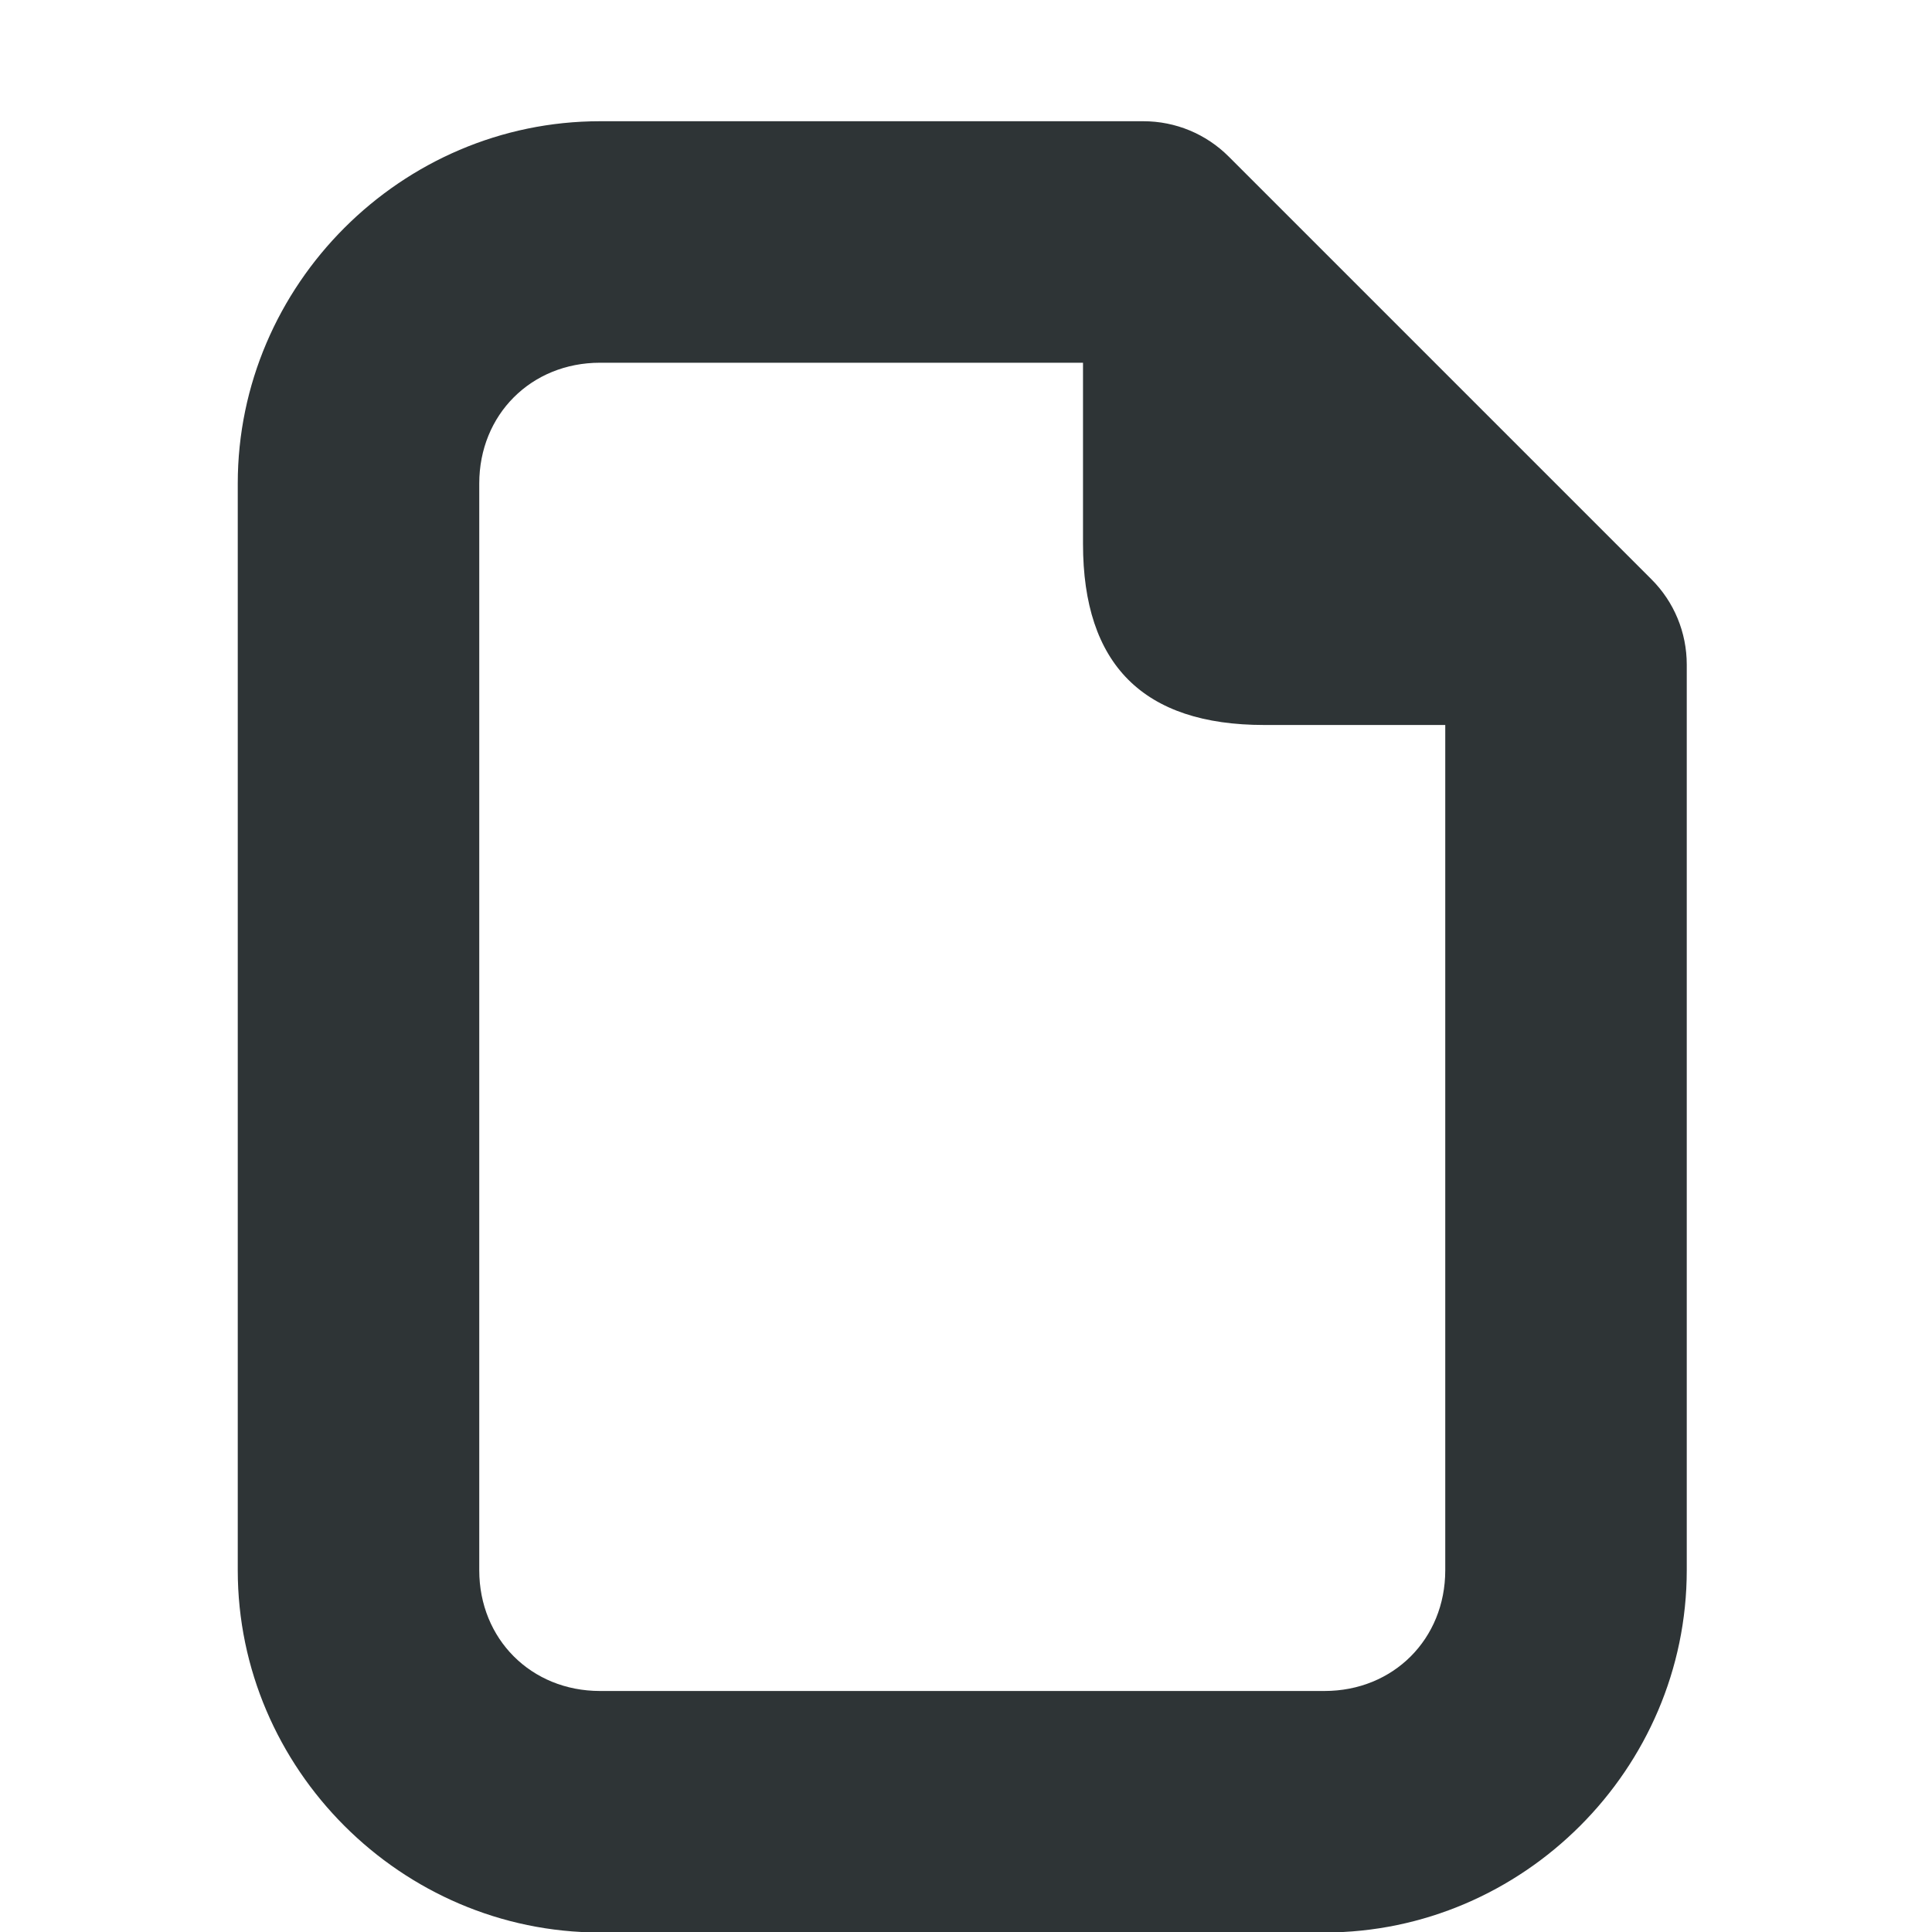
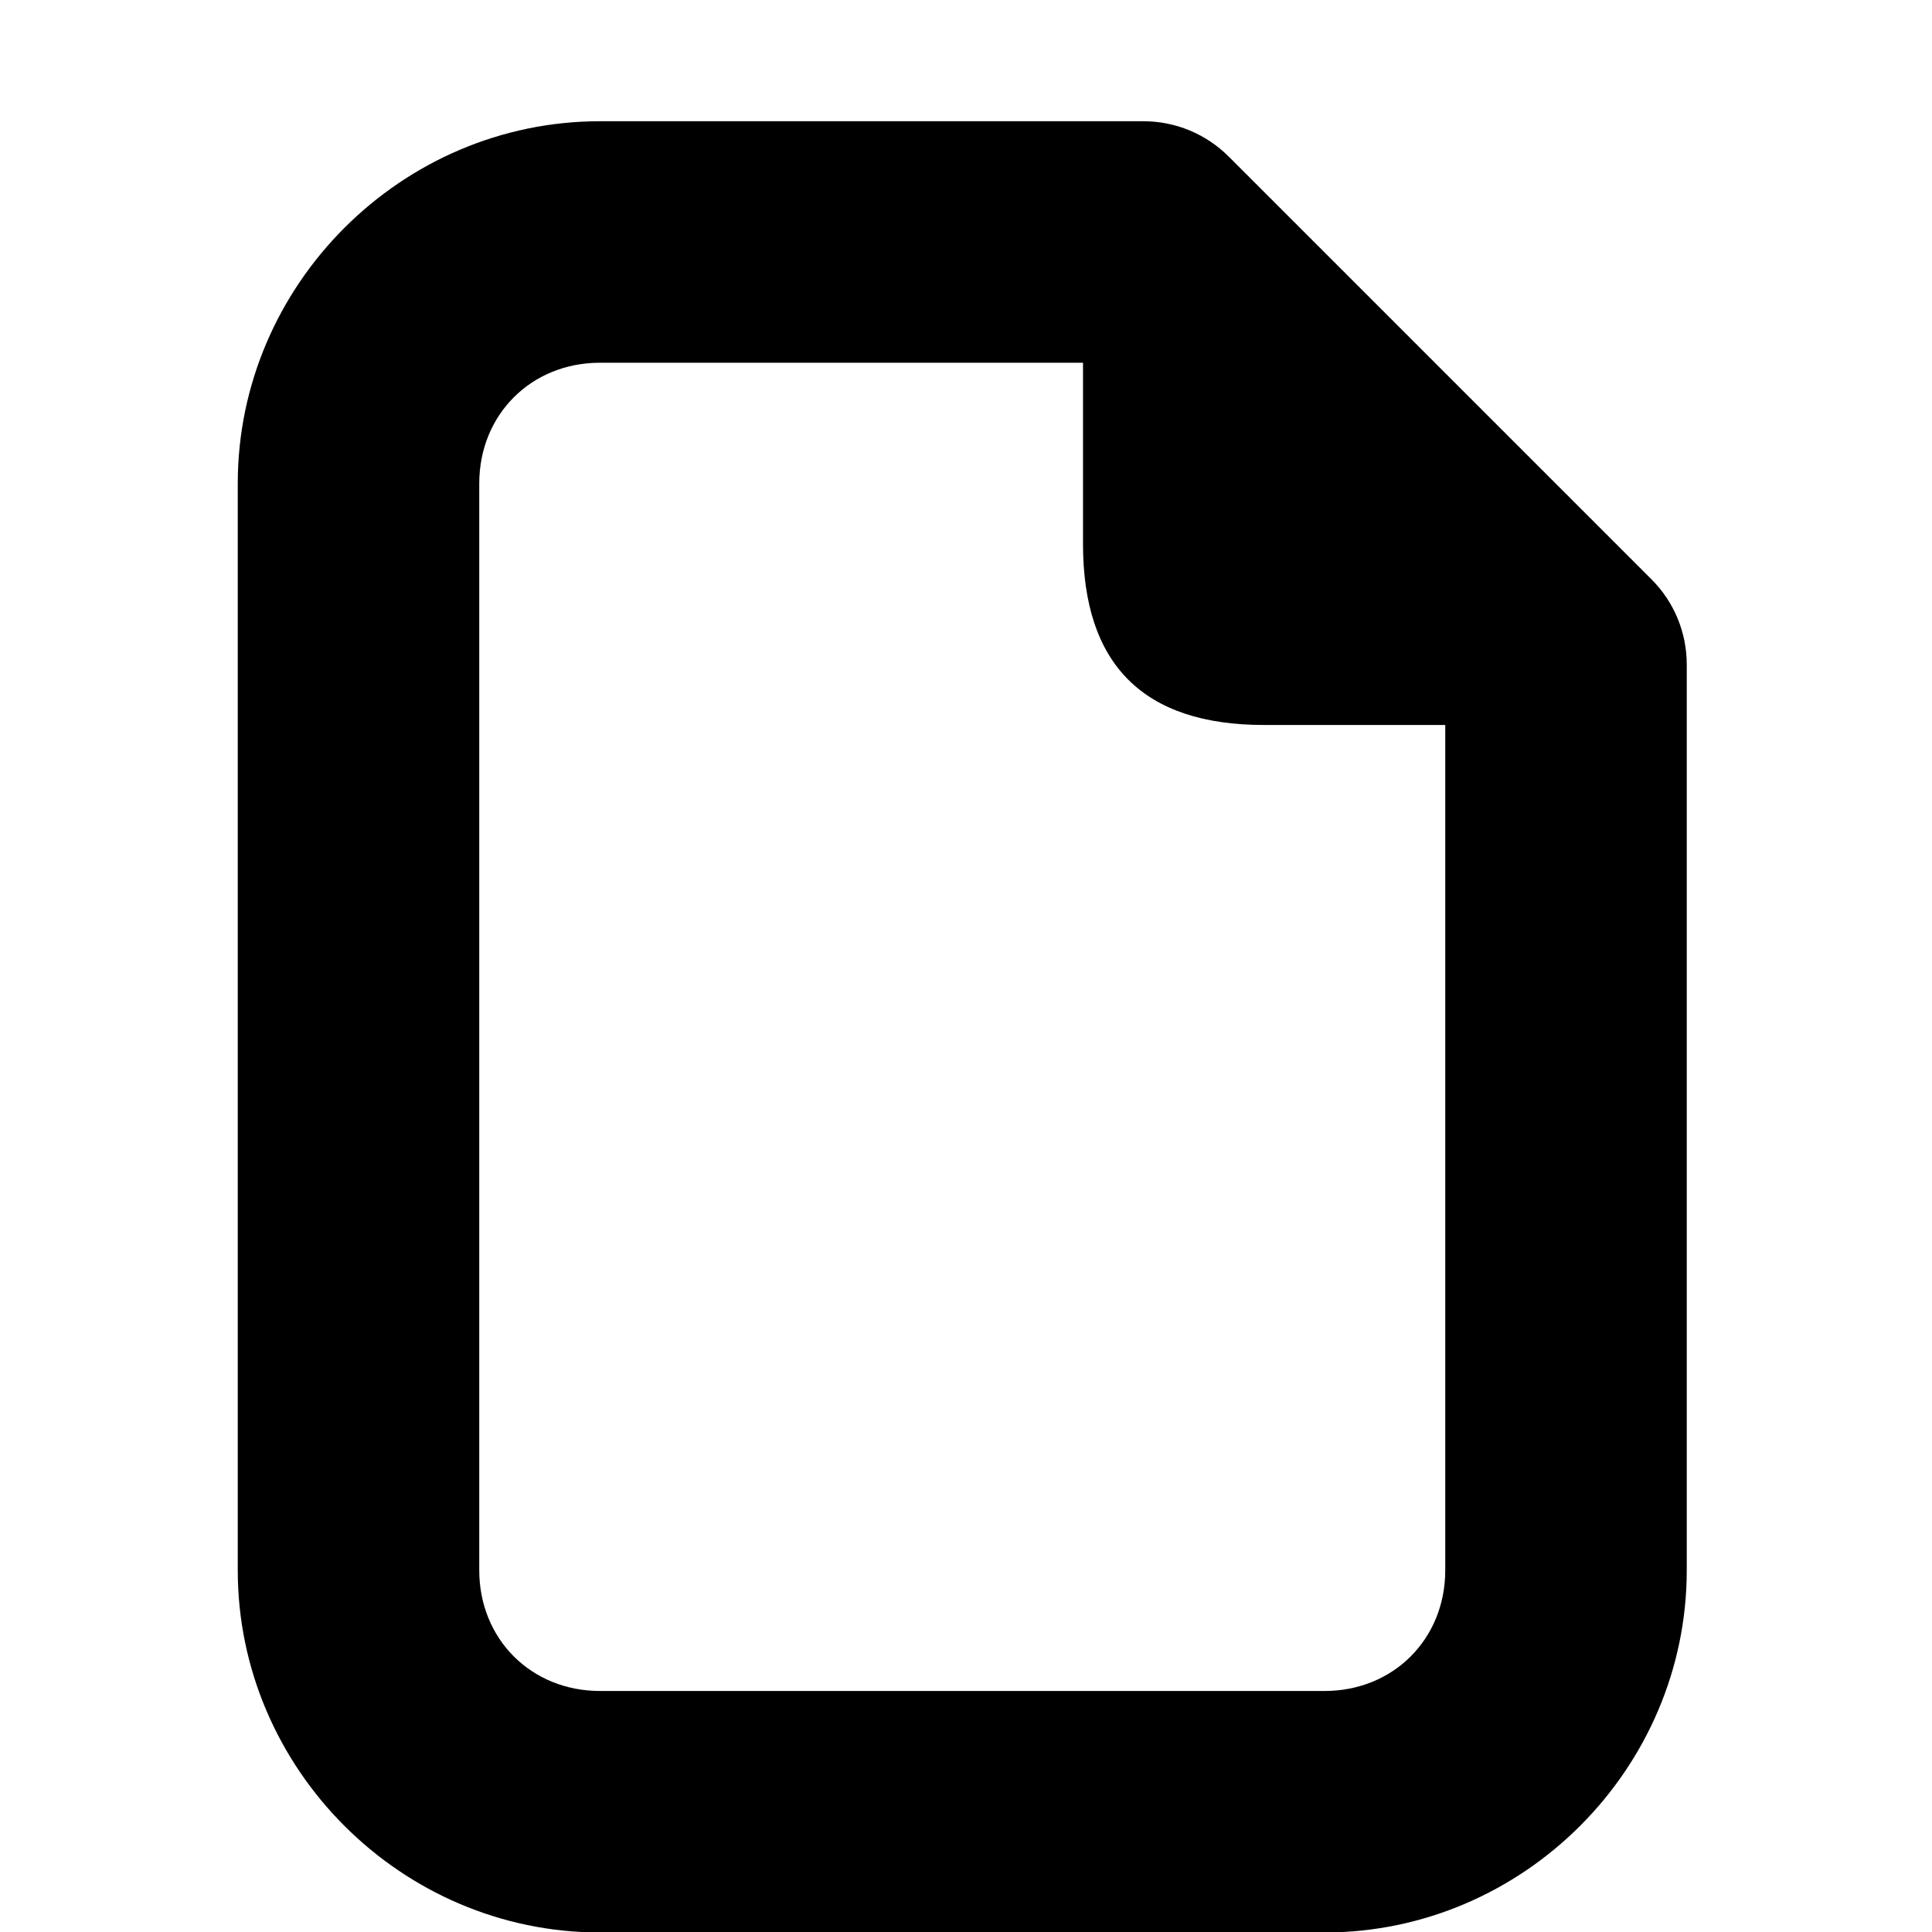
<svg xmlns="http://www.w3.org/2000/svg" height="16px" viewBox="0 0 16 16" width="16px">
-   <path d="m 4.969 1.004 c -1.645 0 -3 1.355 -3 3 v 9 c 0 1.645 1.355 3 3 3 h 6 c 1.645 0 3 -1.355 3 -3 v -7.5 c 0 -0.266 -0.105 -0.52 -0.293 -0.707 l -3.5 -3.5 c -0.188 -0.188 -0.441 -0.293 -0.707 -0.293 z m 0 2 h 4 v 1.5 c 0 1 0.5 1.5 1.5 1.5 h 1.5 v 7 c 0 0.57 -0.43 1 -1 1 h -6 c -0.57 0 -1 -0.43 -1 -1 v -9 c 0 -0.57 0.43 -1 1 -1 z m 0 0" fill="#2e3436" />
+   <path d="m 4.969 1.004 c -1.645 0 -3 1.355 -3 3 v 9 c 0 1.645 1.355 3 3 3 h 6 c 1.645 0 3 -1.355 3 -3 v -7.5 c 0 -0.266 -0.105 -0.52 -0.293 -0.707 l -3.5 -3.5 c -0.188 -0.188 -0.441 -0.293 -0.707 -0.293 z m 0 2 h 4 v 1.5 c 0 1 0.5 1.5 1.5 1.5 h 1.5 v 7 c 0 0.57 -0.43 1 -1 1 h -6 c -0.57 0 -1 -0.43 -1 -1 v -9 c 0 -0.57 0.43 -1 1 -1 z m 0 0" class="ColorScheme-Text" fill="currentColor" />
</svg>
